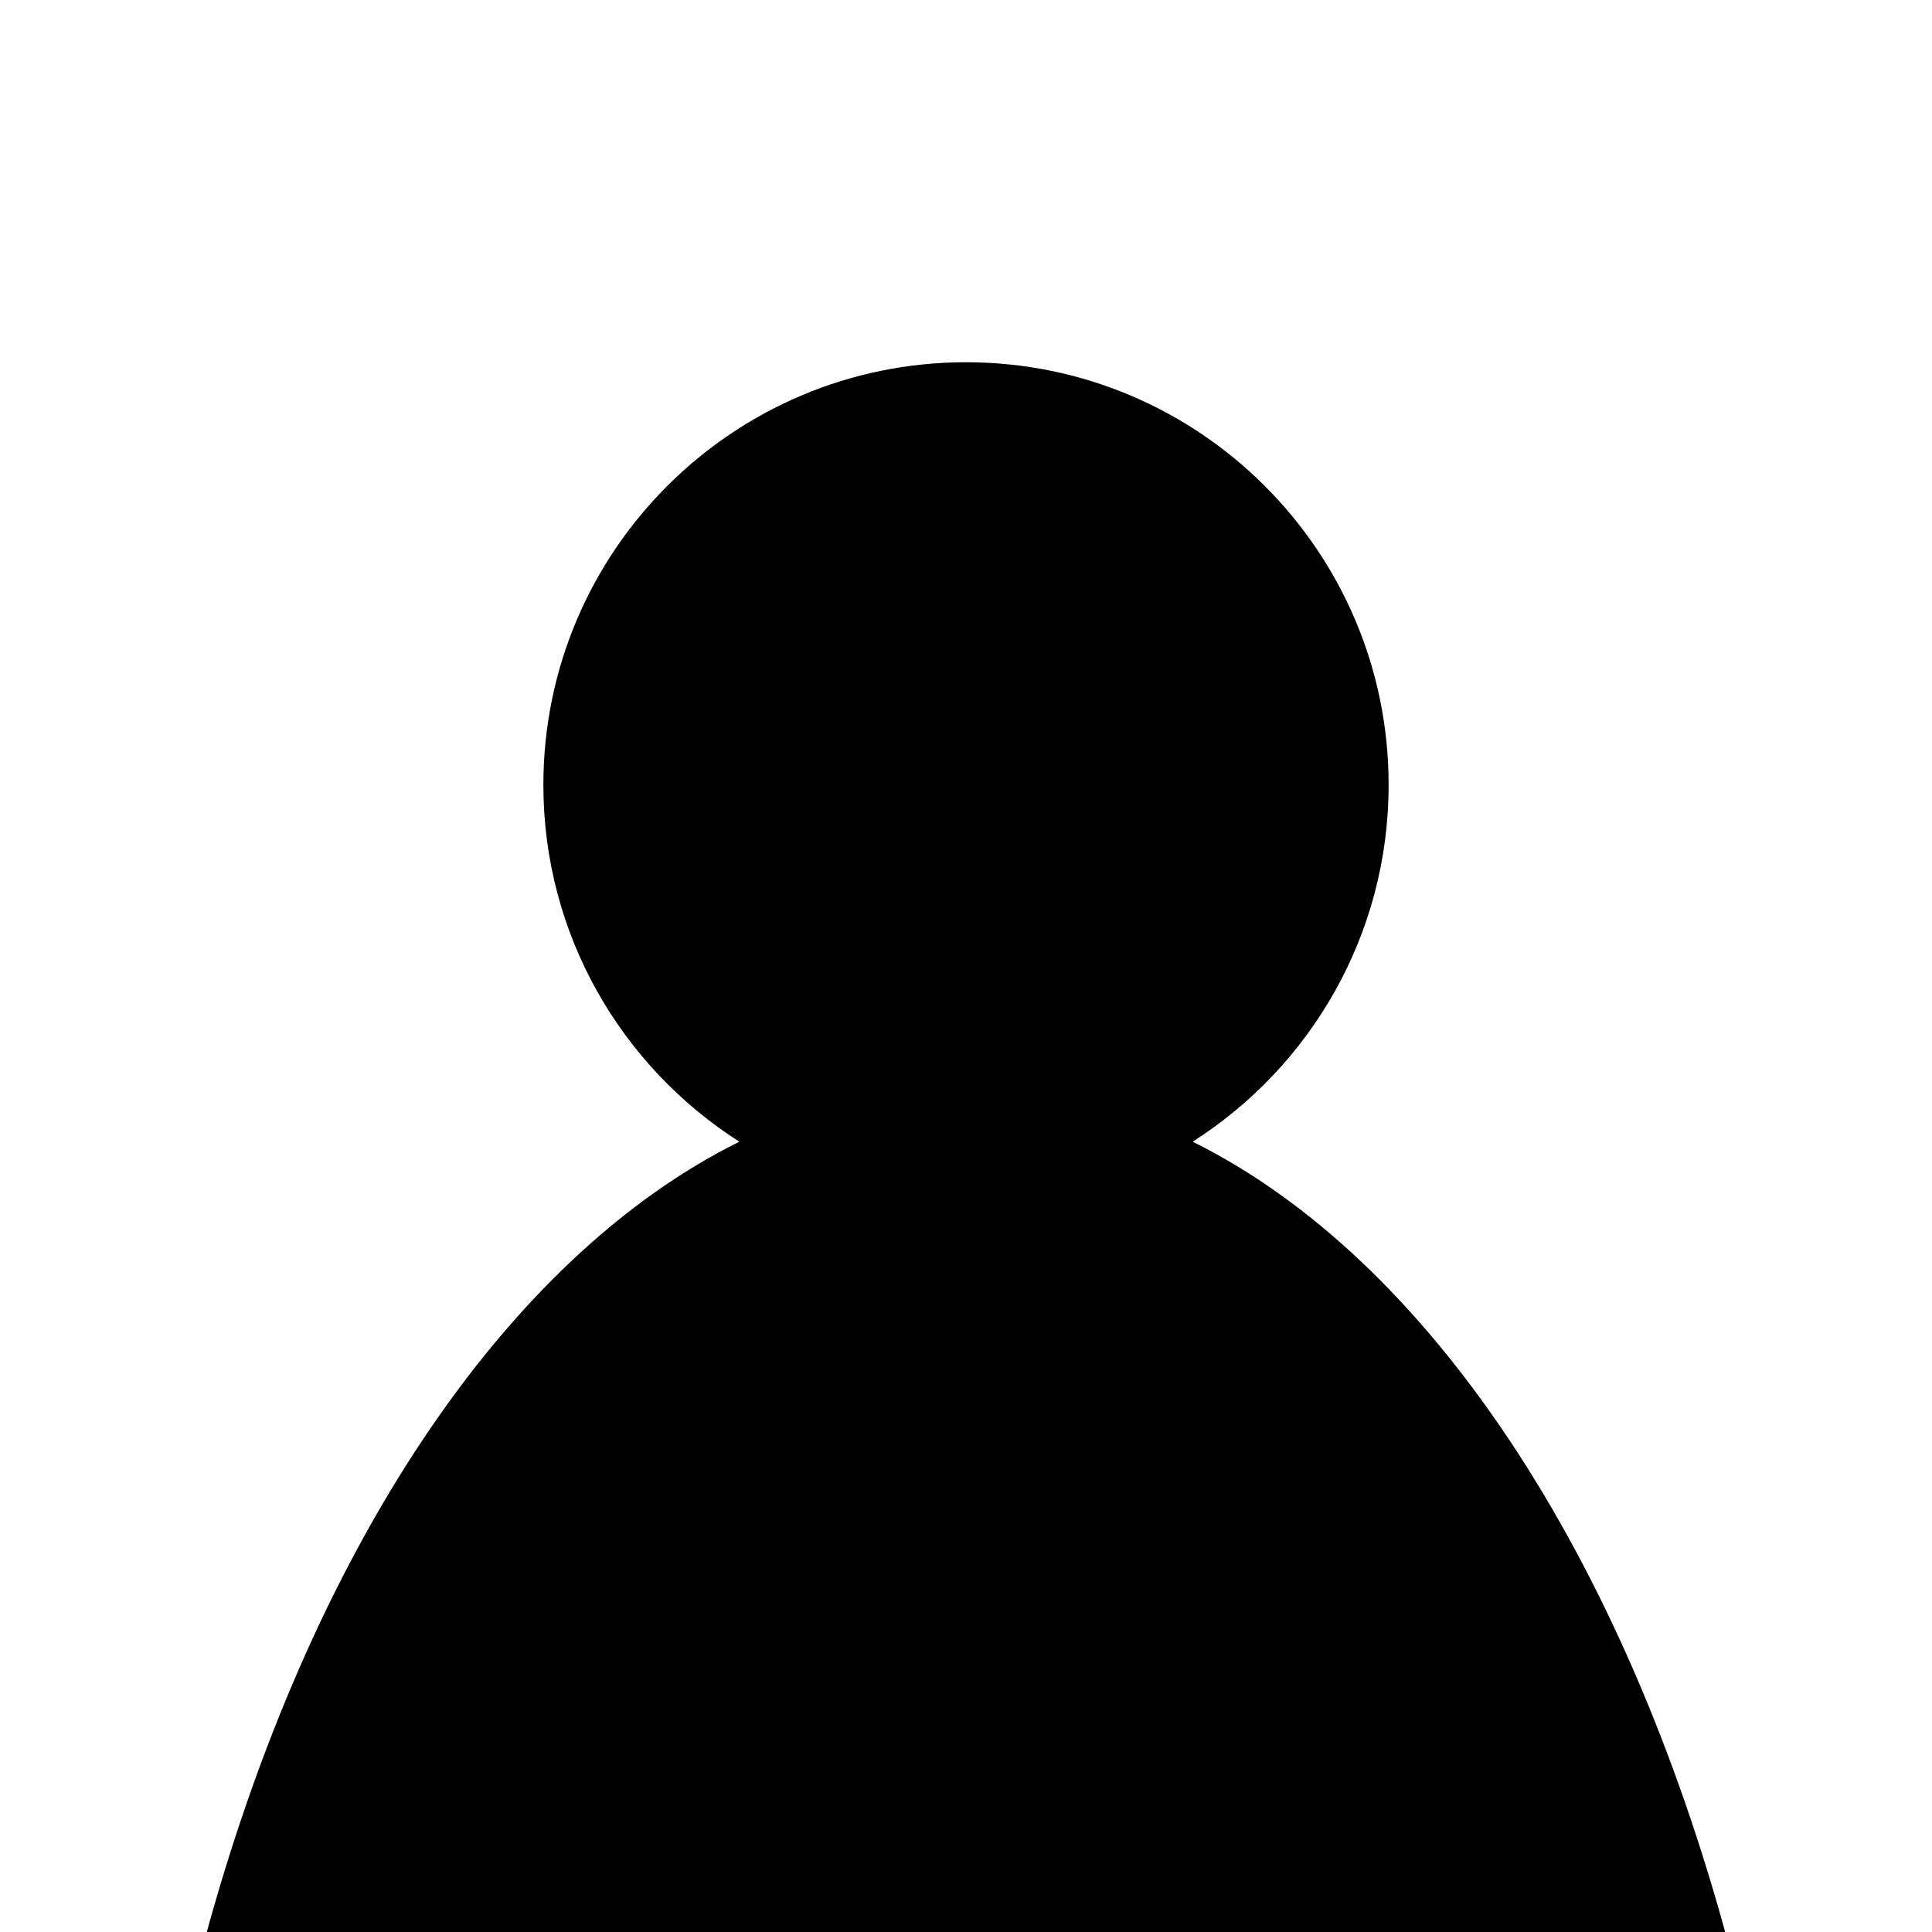
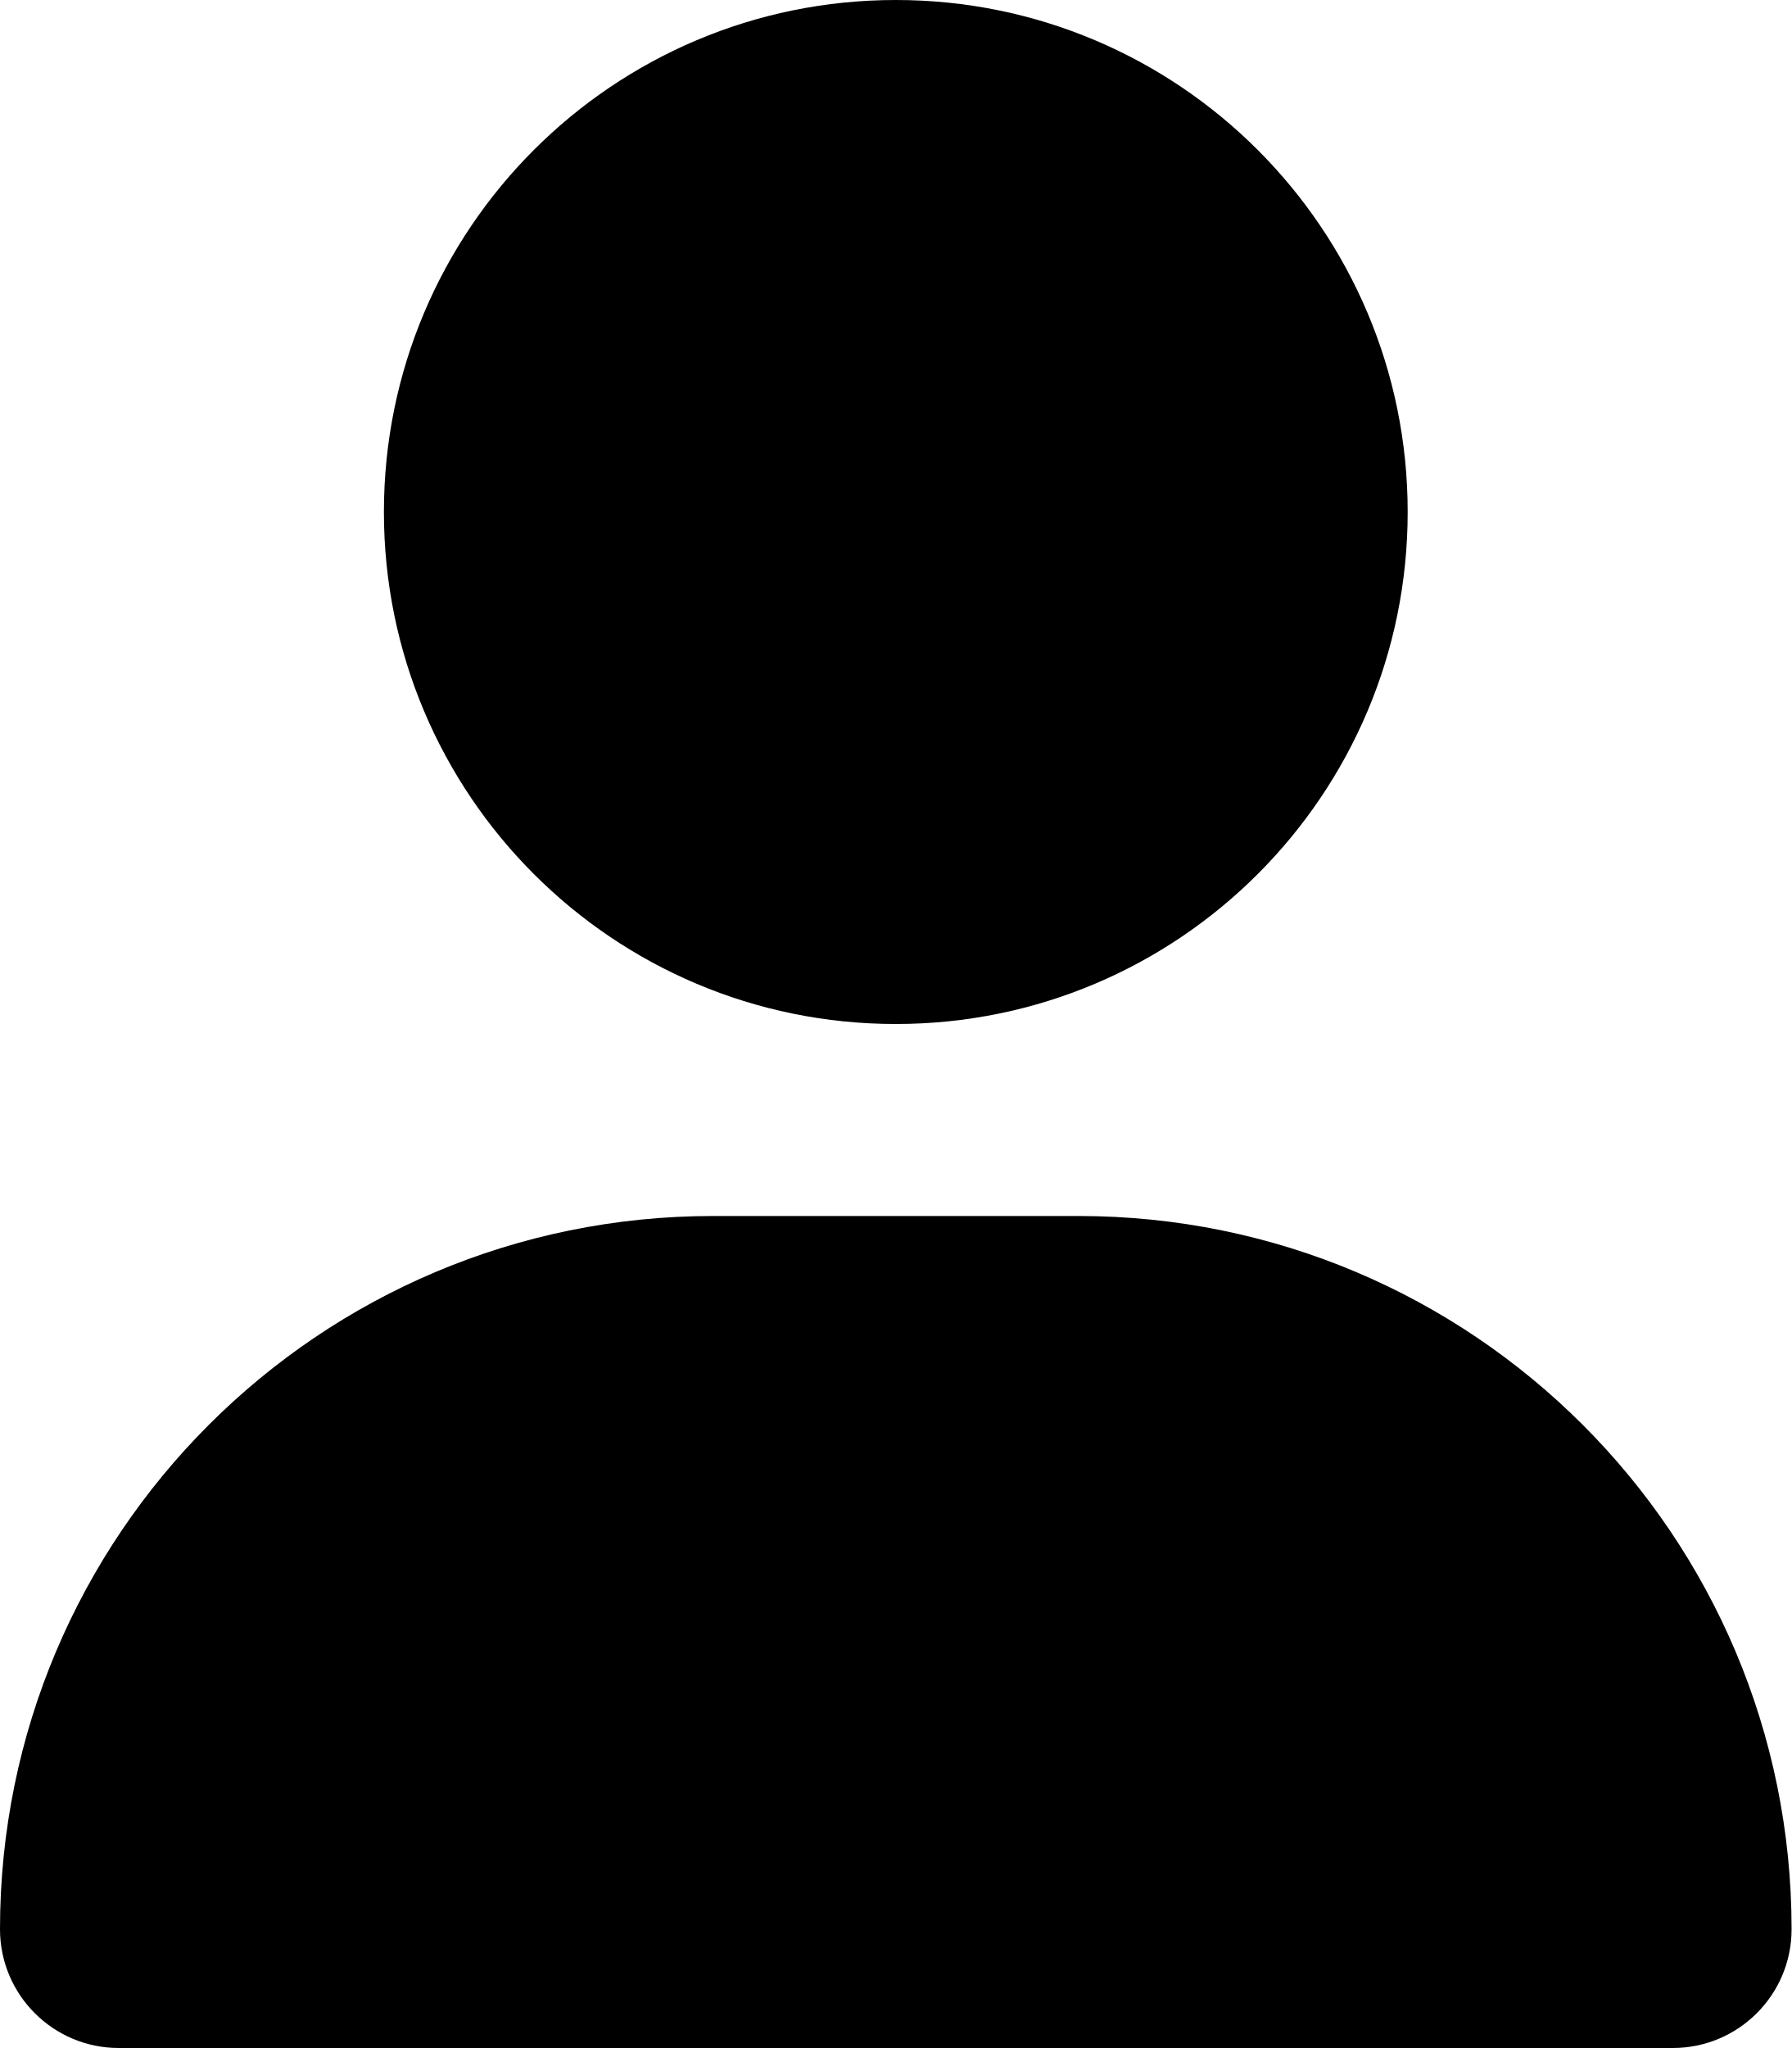
- <svg xmlns="http://www.w3.org/2000/svg" width="16" height="16" viewBox="0 0 16 16">
-   <path fill-rule="evenodd" d="M6.123,9.455 C5.147,8.833 4.5,7.742 4.5,6.5 C4.5,4.567 6.067,3 8,3 C9.933,3 11.5,4.567 11.5,6.5 C11.5,7.742 10.853,8.833 9.877,9.455 C11.835,10.426 13.448,12.879 14.313,16.095 C8.461,16.068 7.825,16.068 1.694,16.068 C2.56,12.865 4.17,10.423 6.123,9.455 Z" />
+ <svg xmlns="http://www.w3.org/2000/svg" height="16" width="14" viewBox="0 0 448 512">
+   <path opacity="1" fill="currentColor" d="M224 256A128 128 0 1 0 224 0a128 128 0 1 0 0 256zm-45.7 48C79.8 304 0 383.8 0 482.3C0 498.7 13.3 512 29.7 512H418.3c16.4 0 29.7-13.3 29.7-29.7C448 383.8 368.2 304 269.7 304H178.3z" />
</svg>
